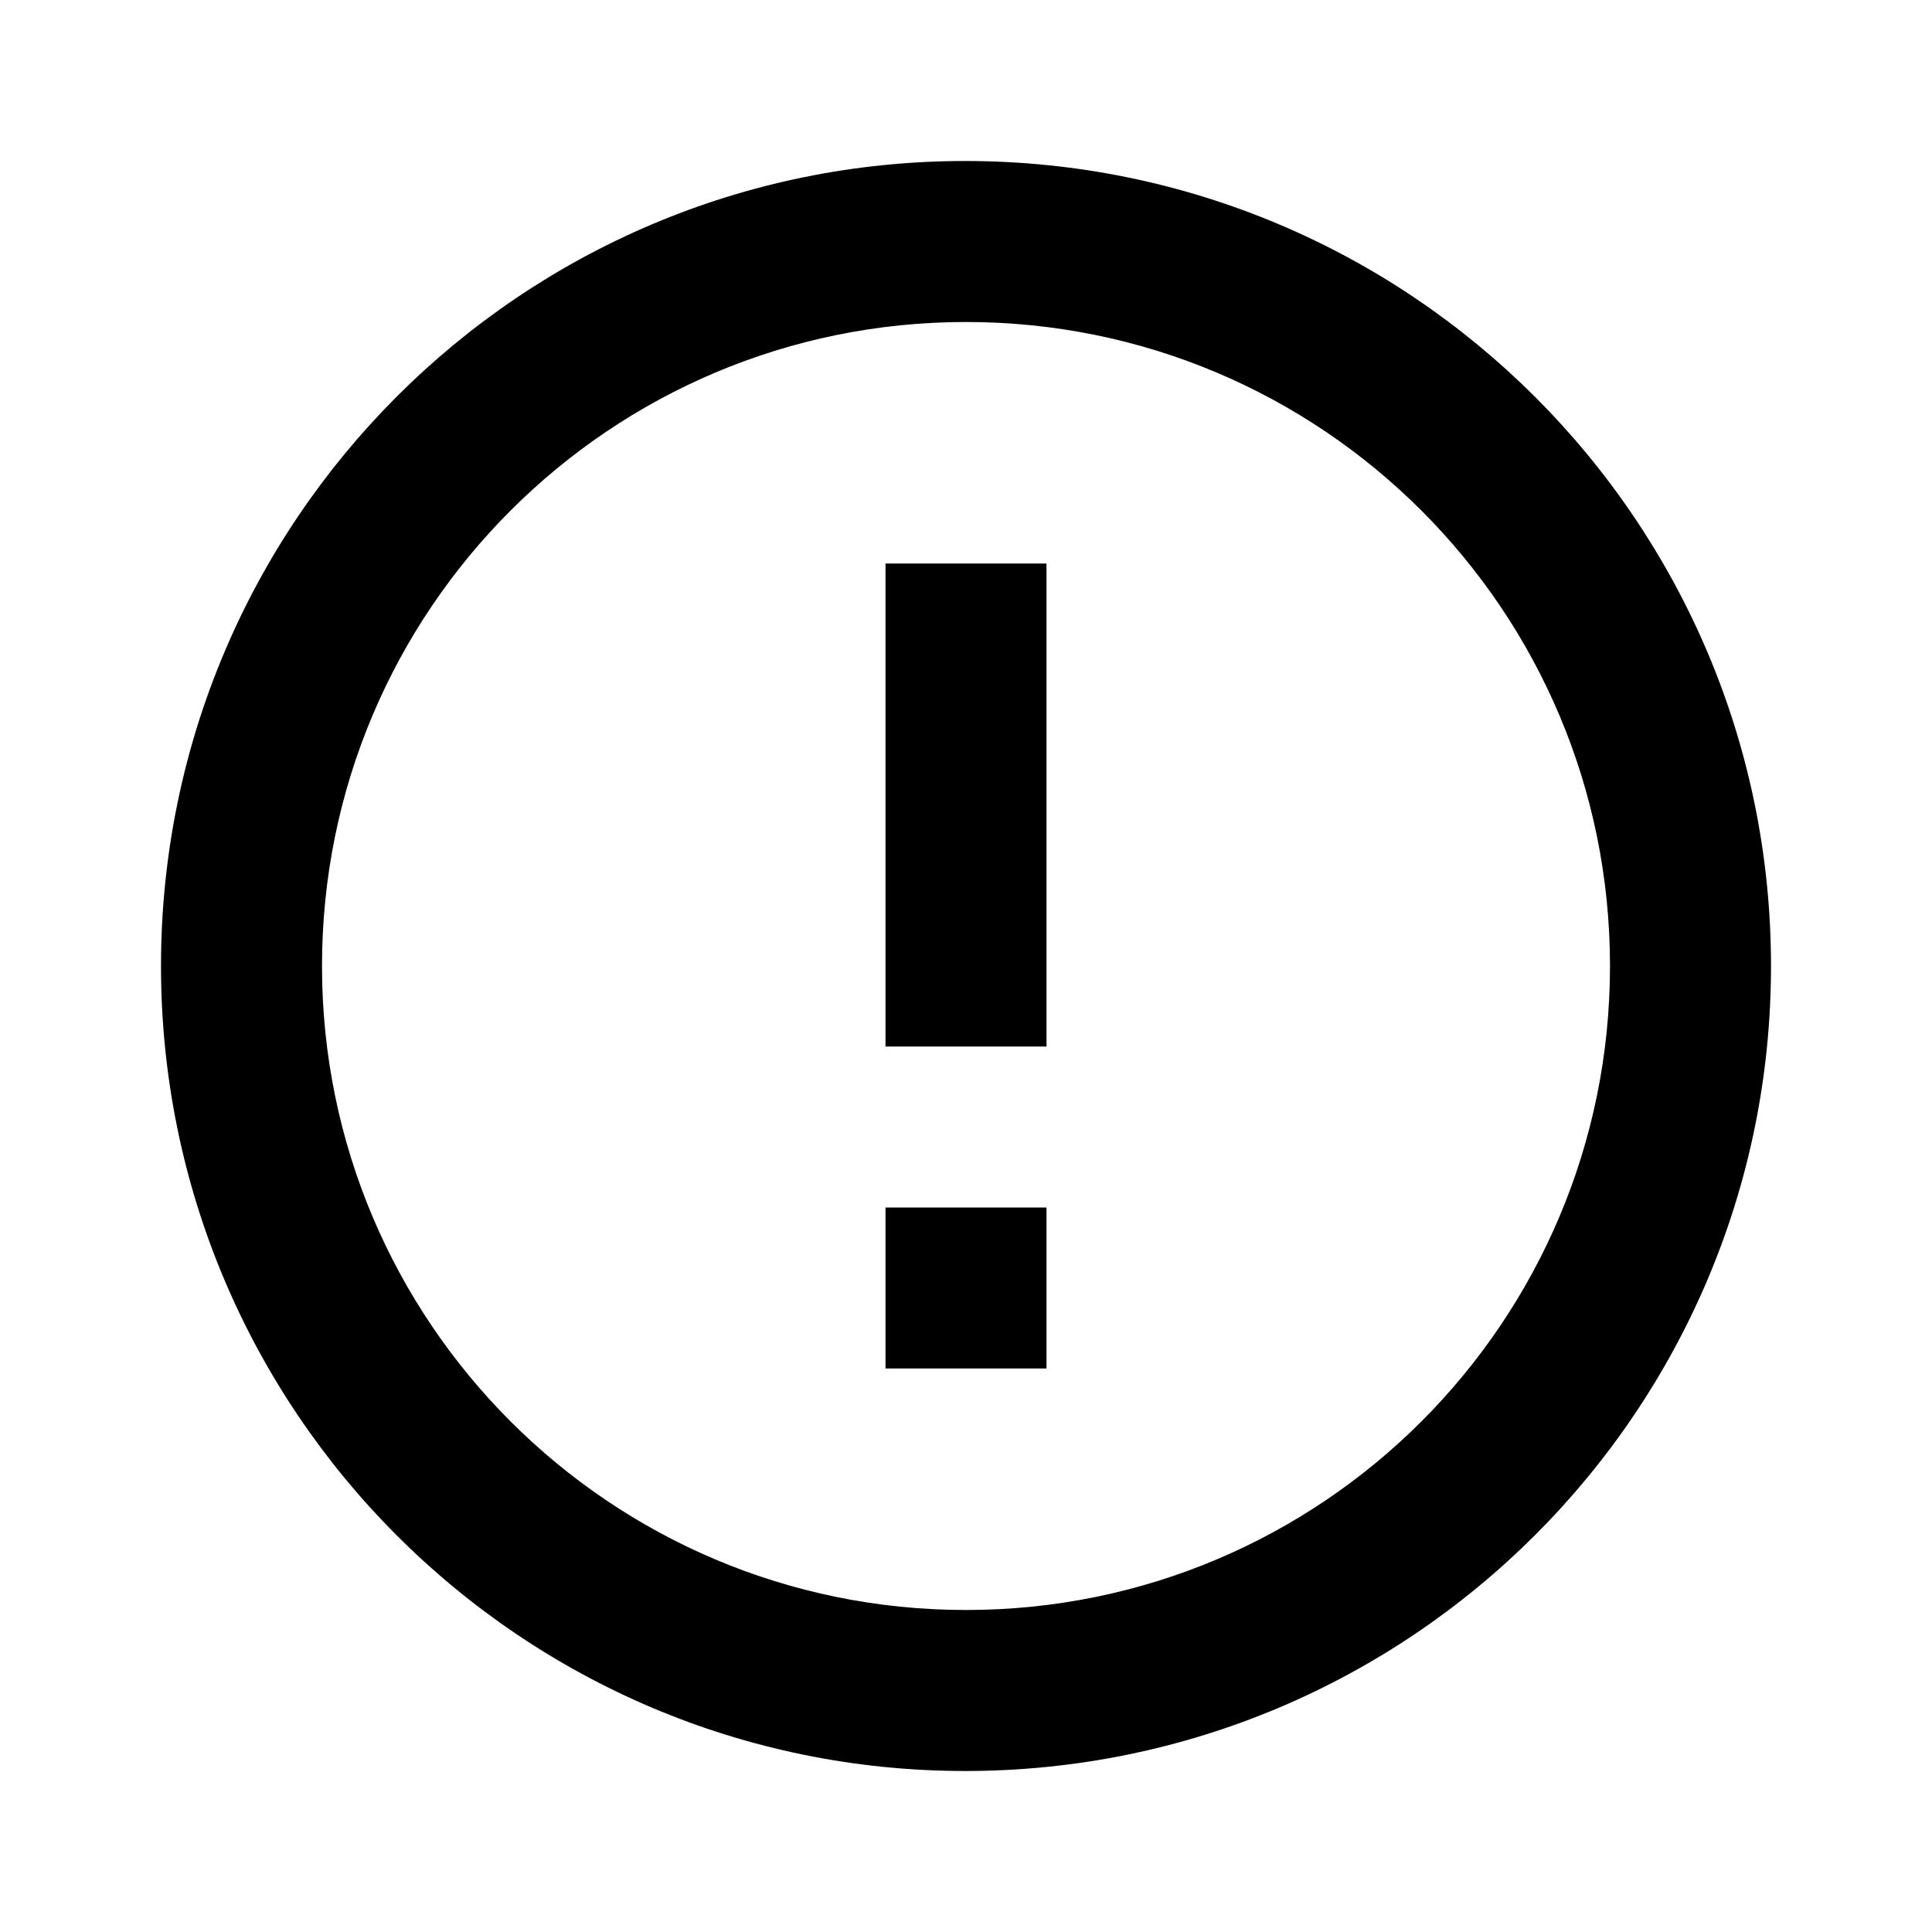
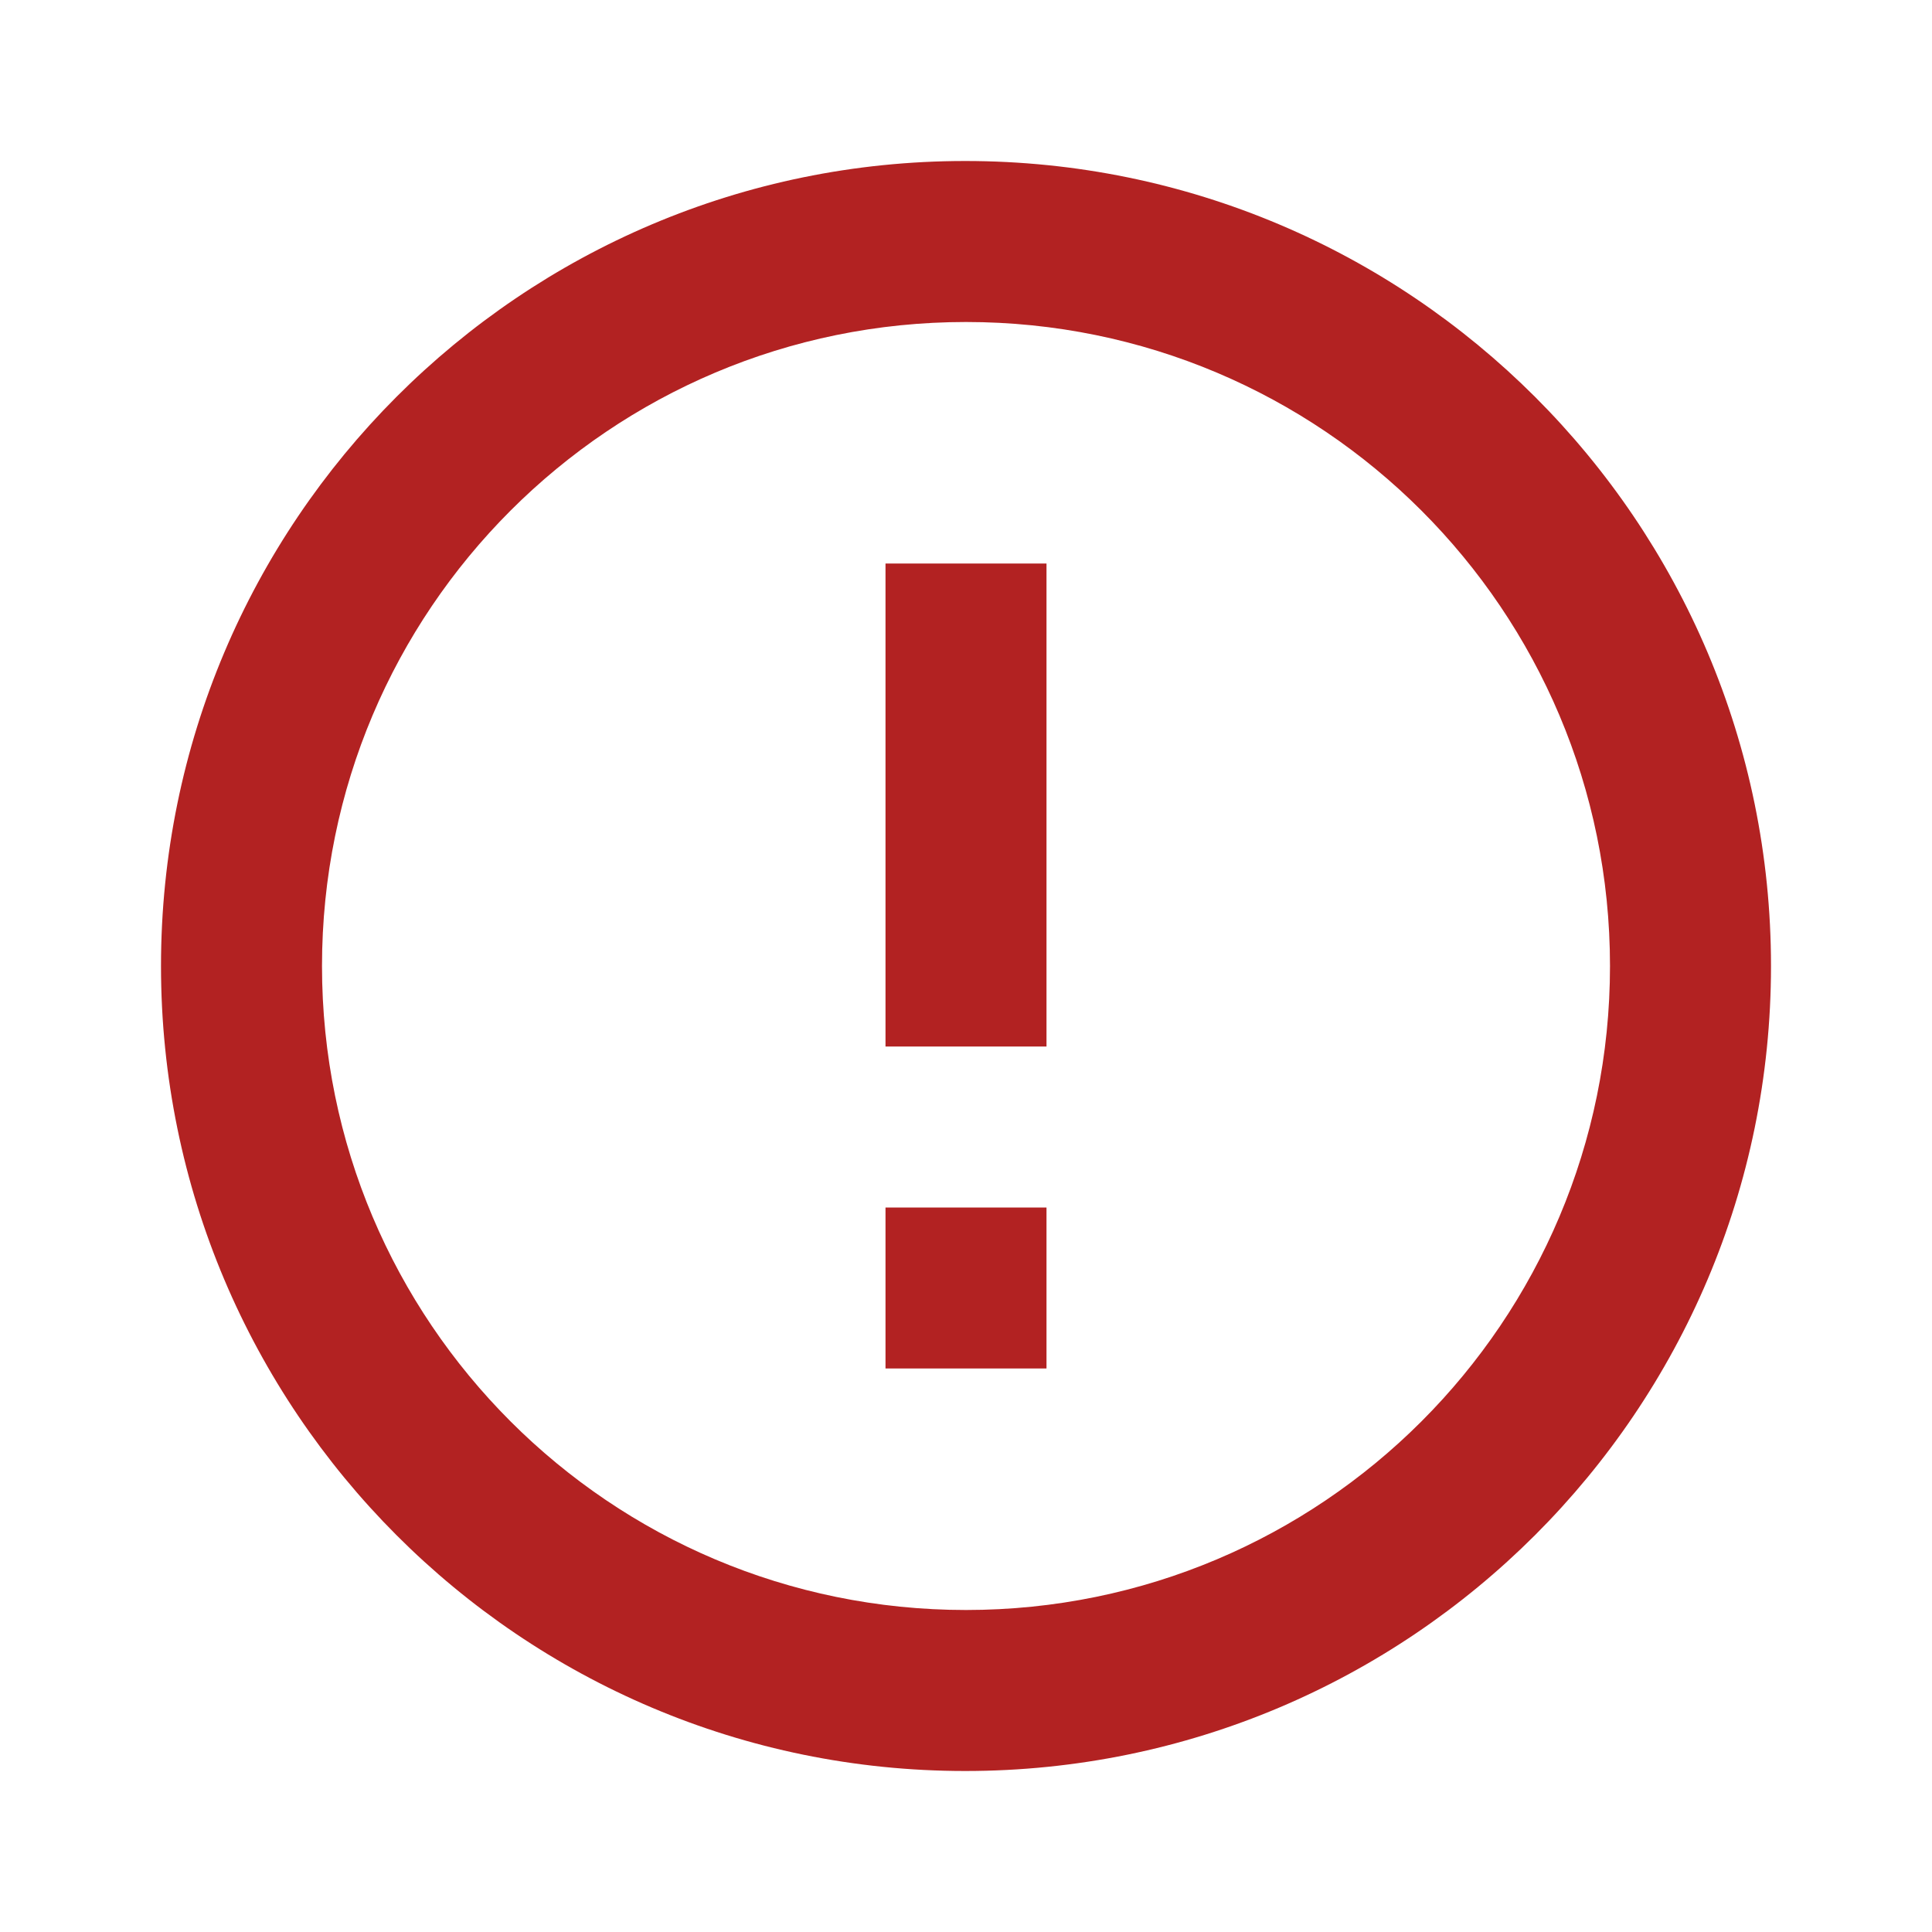
- <svg xmlns="http://www.w3.org/2000/svg" fill="#000000" height="24" viewBox="0 0 24 24" width="24">
+ <svg xmlns="http://www.w3.org/2000/svg" fill="#B22222" height="24" viewBox="0 0 24 24" width="24">
  <path d="M0 0h24v24H0V0z" fill="none" />
  <path d="M11 15h2v2h-2zm0-8h2v6h-2zm.99-5C6.47 2 2 6.48 2 12s4.47 10 9.99 10C17.52 22 22 17.52 22 12S17.52 2 11.99 2zM12 20c-4.42 0-8-3.58-8-8s3.58-8 8-8 8 3.58 8 8-3.58 8-8 8z" />
</svg>
